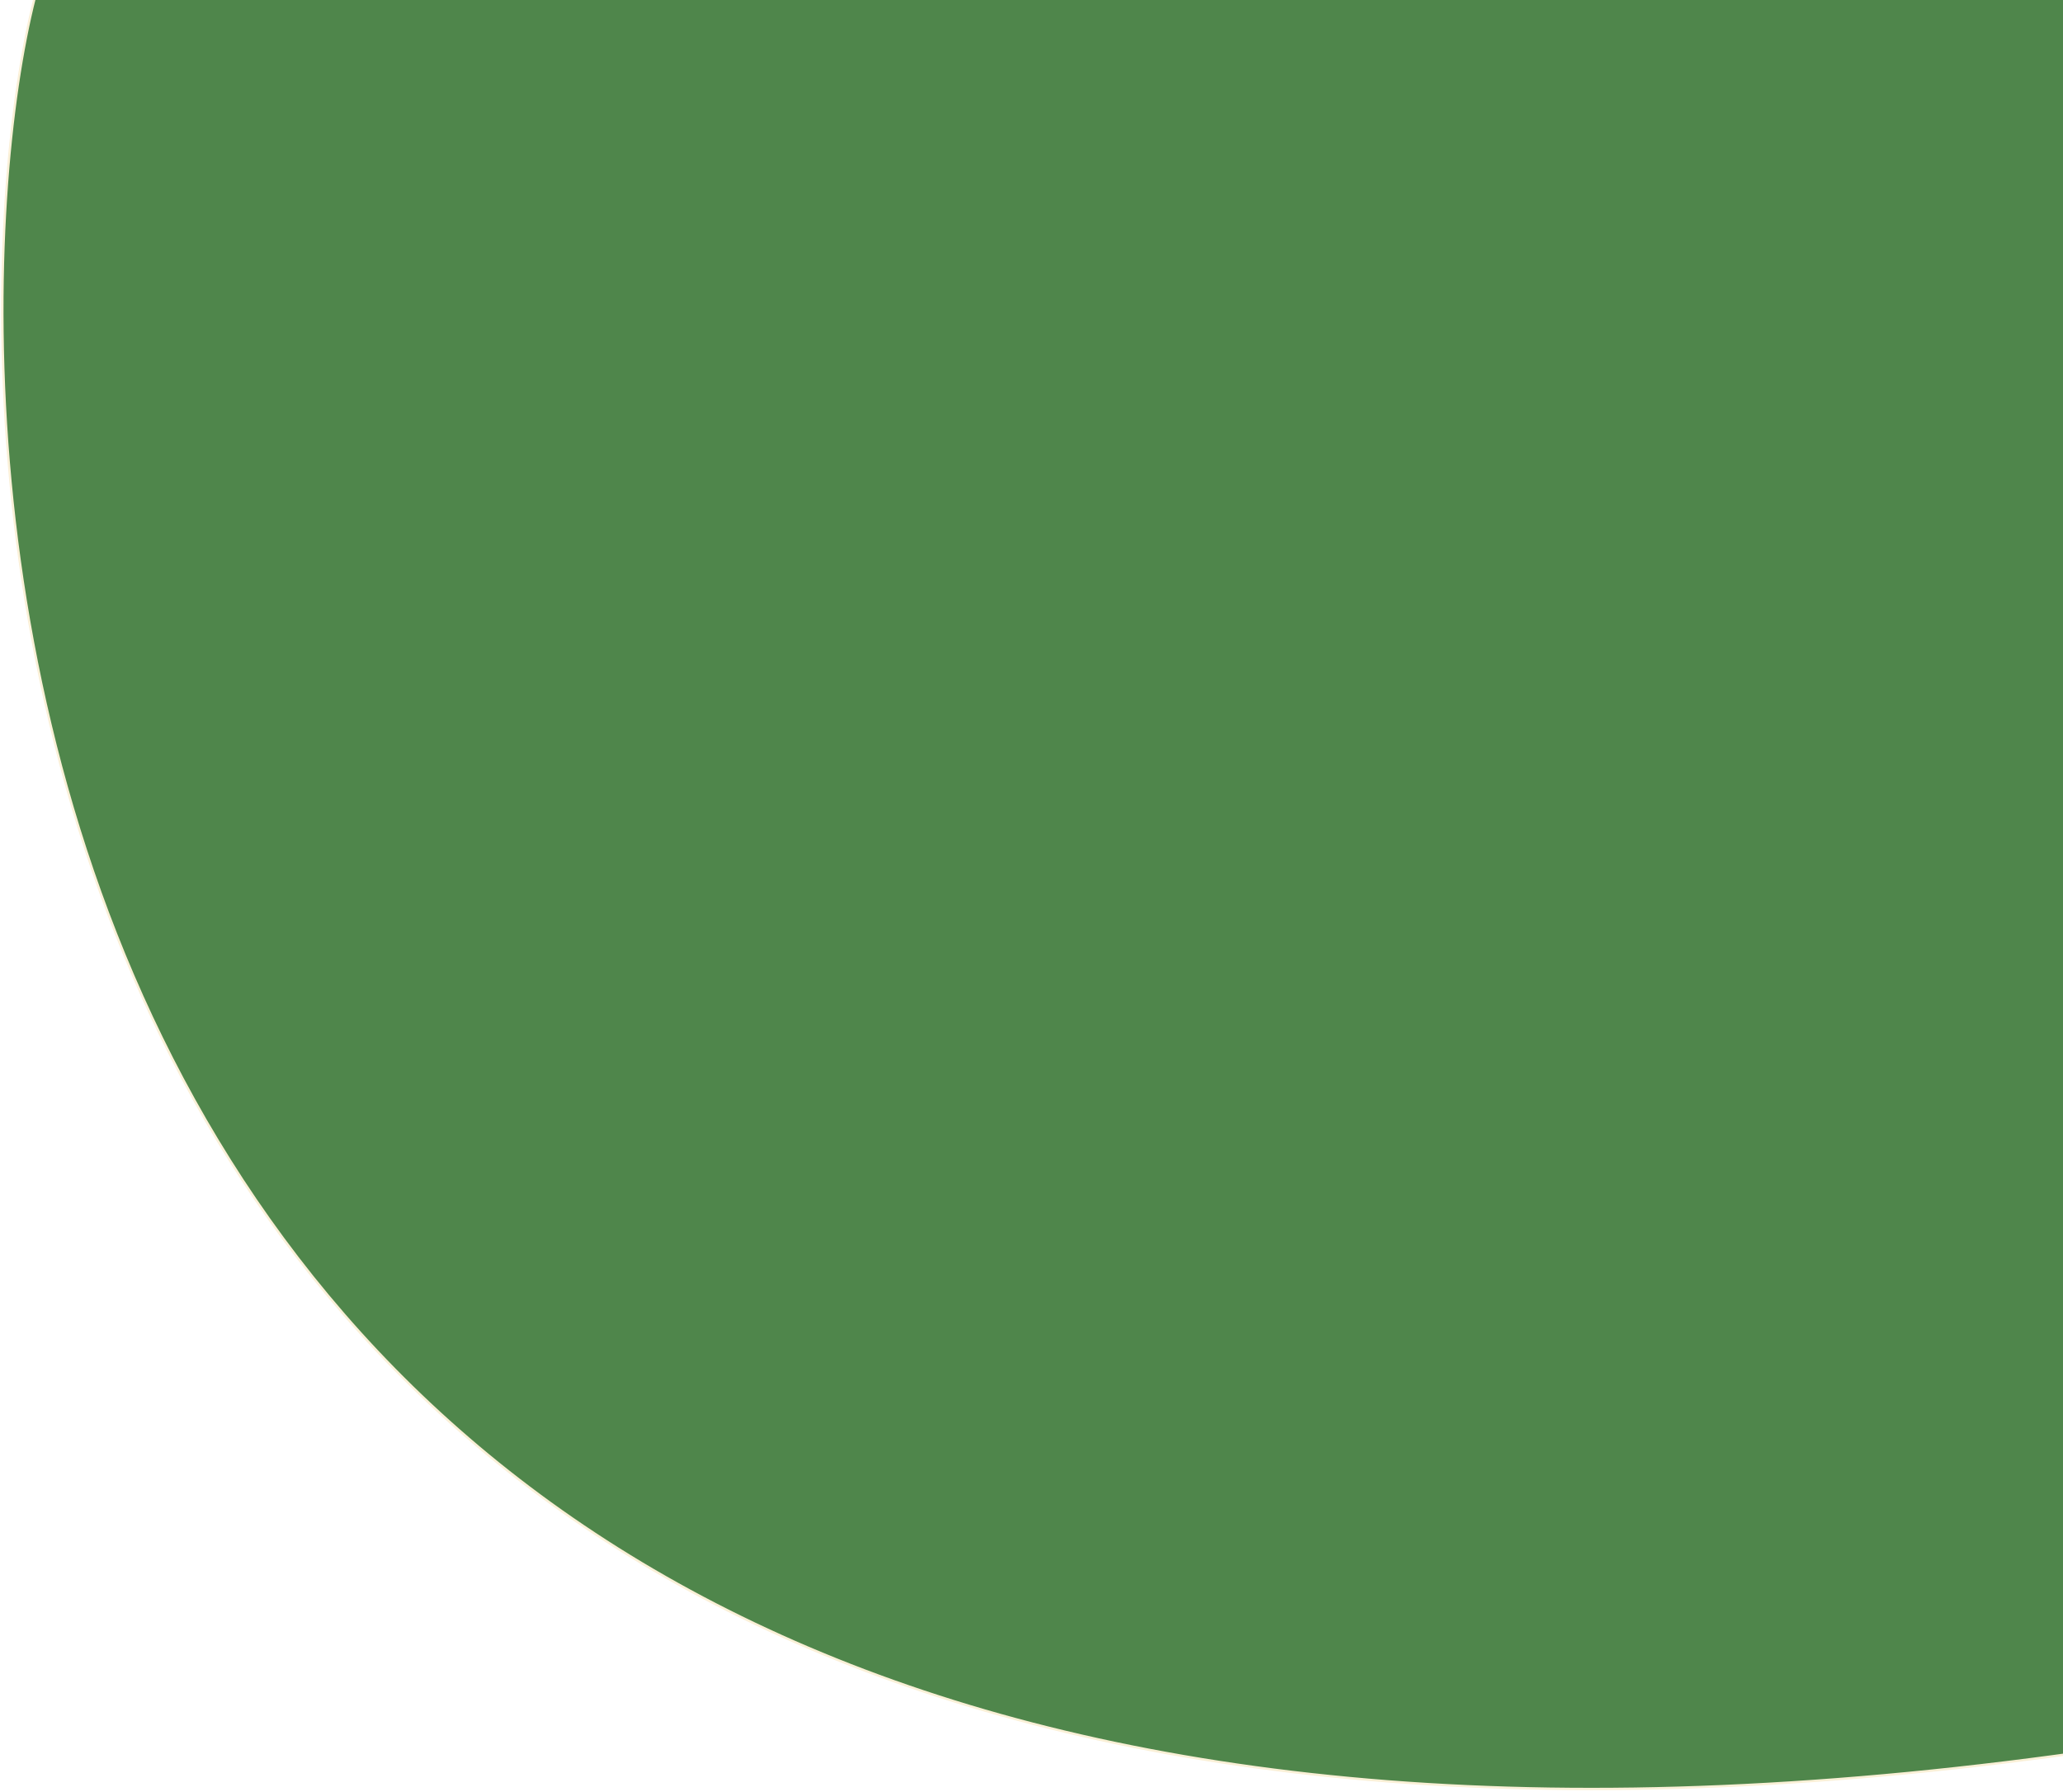
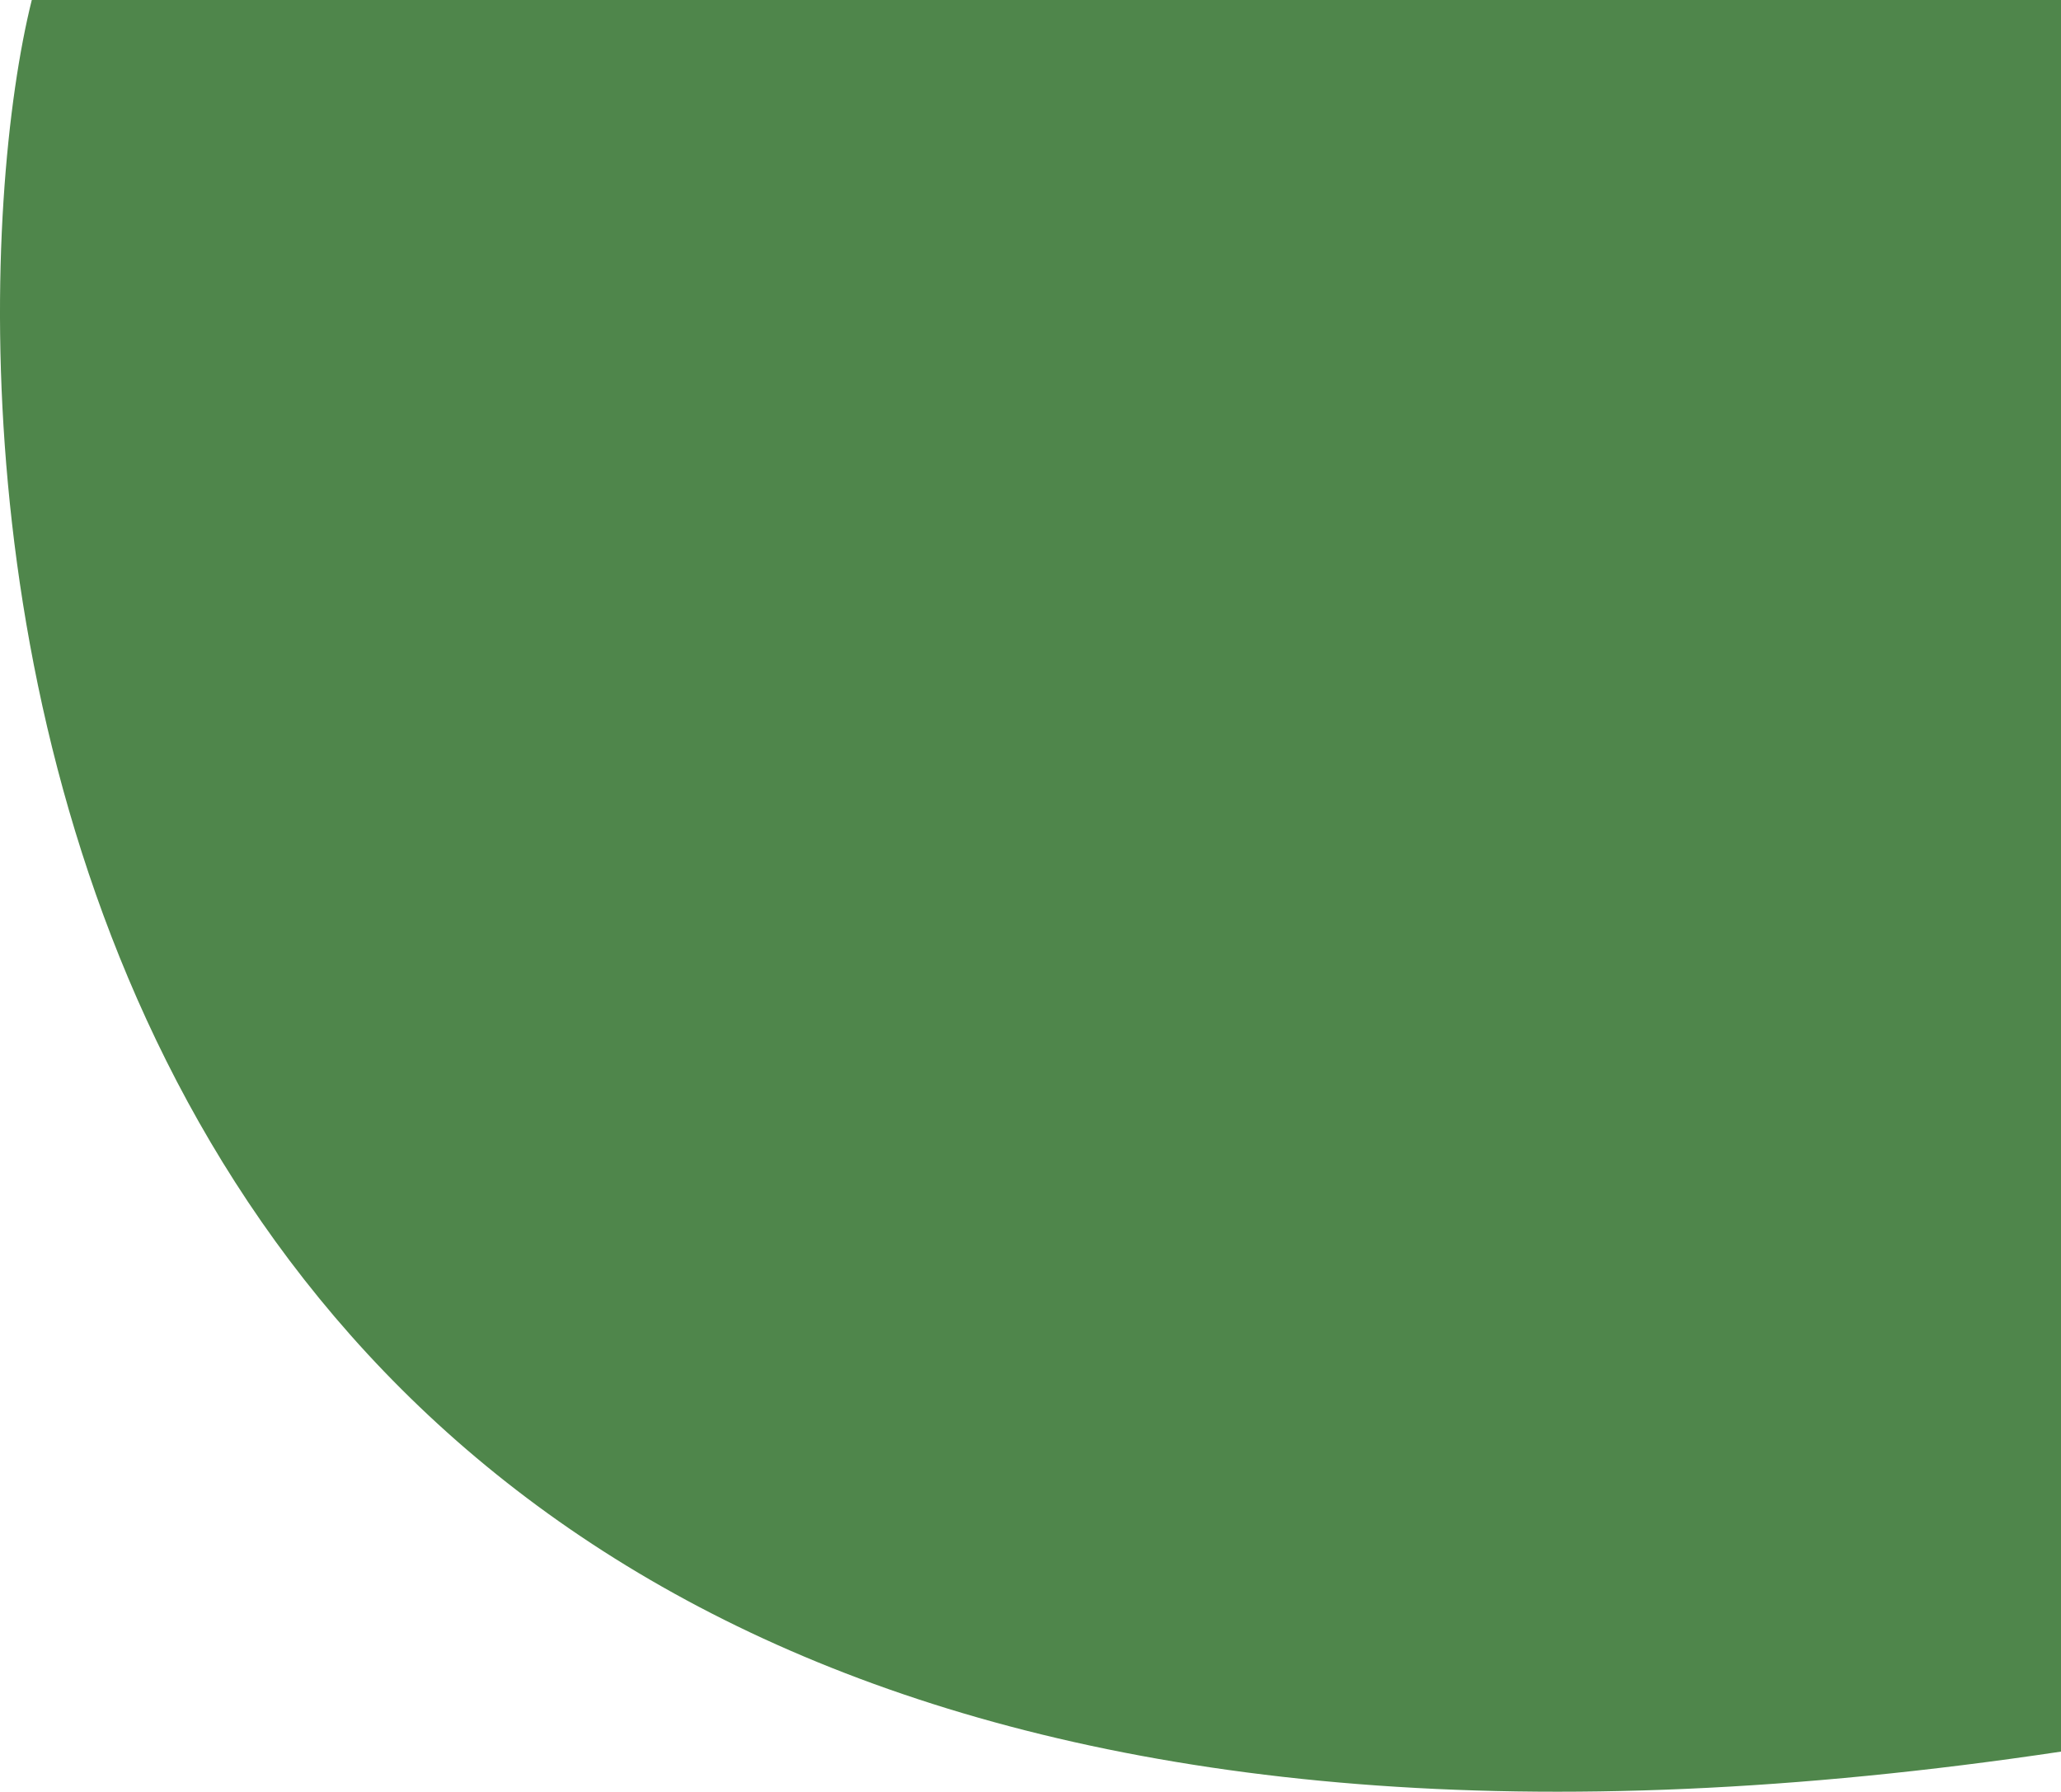
- <svg xmlns="http://www.w3.org/2000/svg" width="882" height="766" viewBox="0 0 882 766" fill="none">
-   <path d="M900 747.847C-29.415 884.344 -27.814 166.465 14.869 -1H900V747.847Z" fill="#4F864B" stroke="#FAF0D7" />
+ <svg xmlns="http://www.w3.org/2000/svg" width="881" height="766" viewBox="0 0 881 766" fill="none">
+   <path d="M881 748.847C-29.806 885.344 -28.237 167.465 13.591 0H881V748.847Z" fill="#4F864B" />
</svg>
